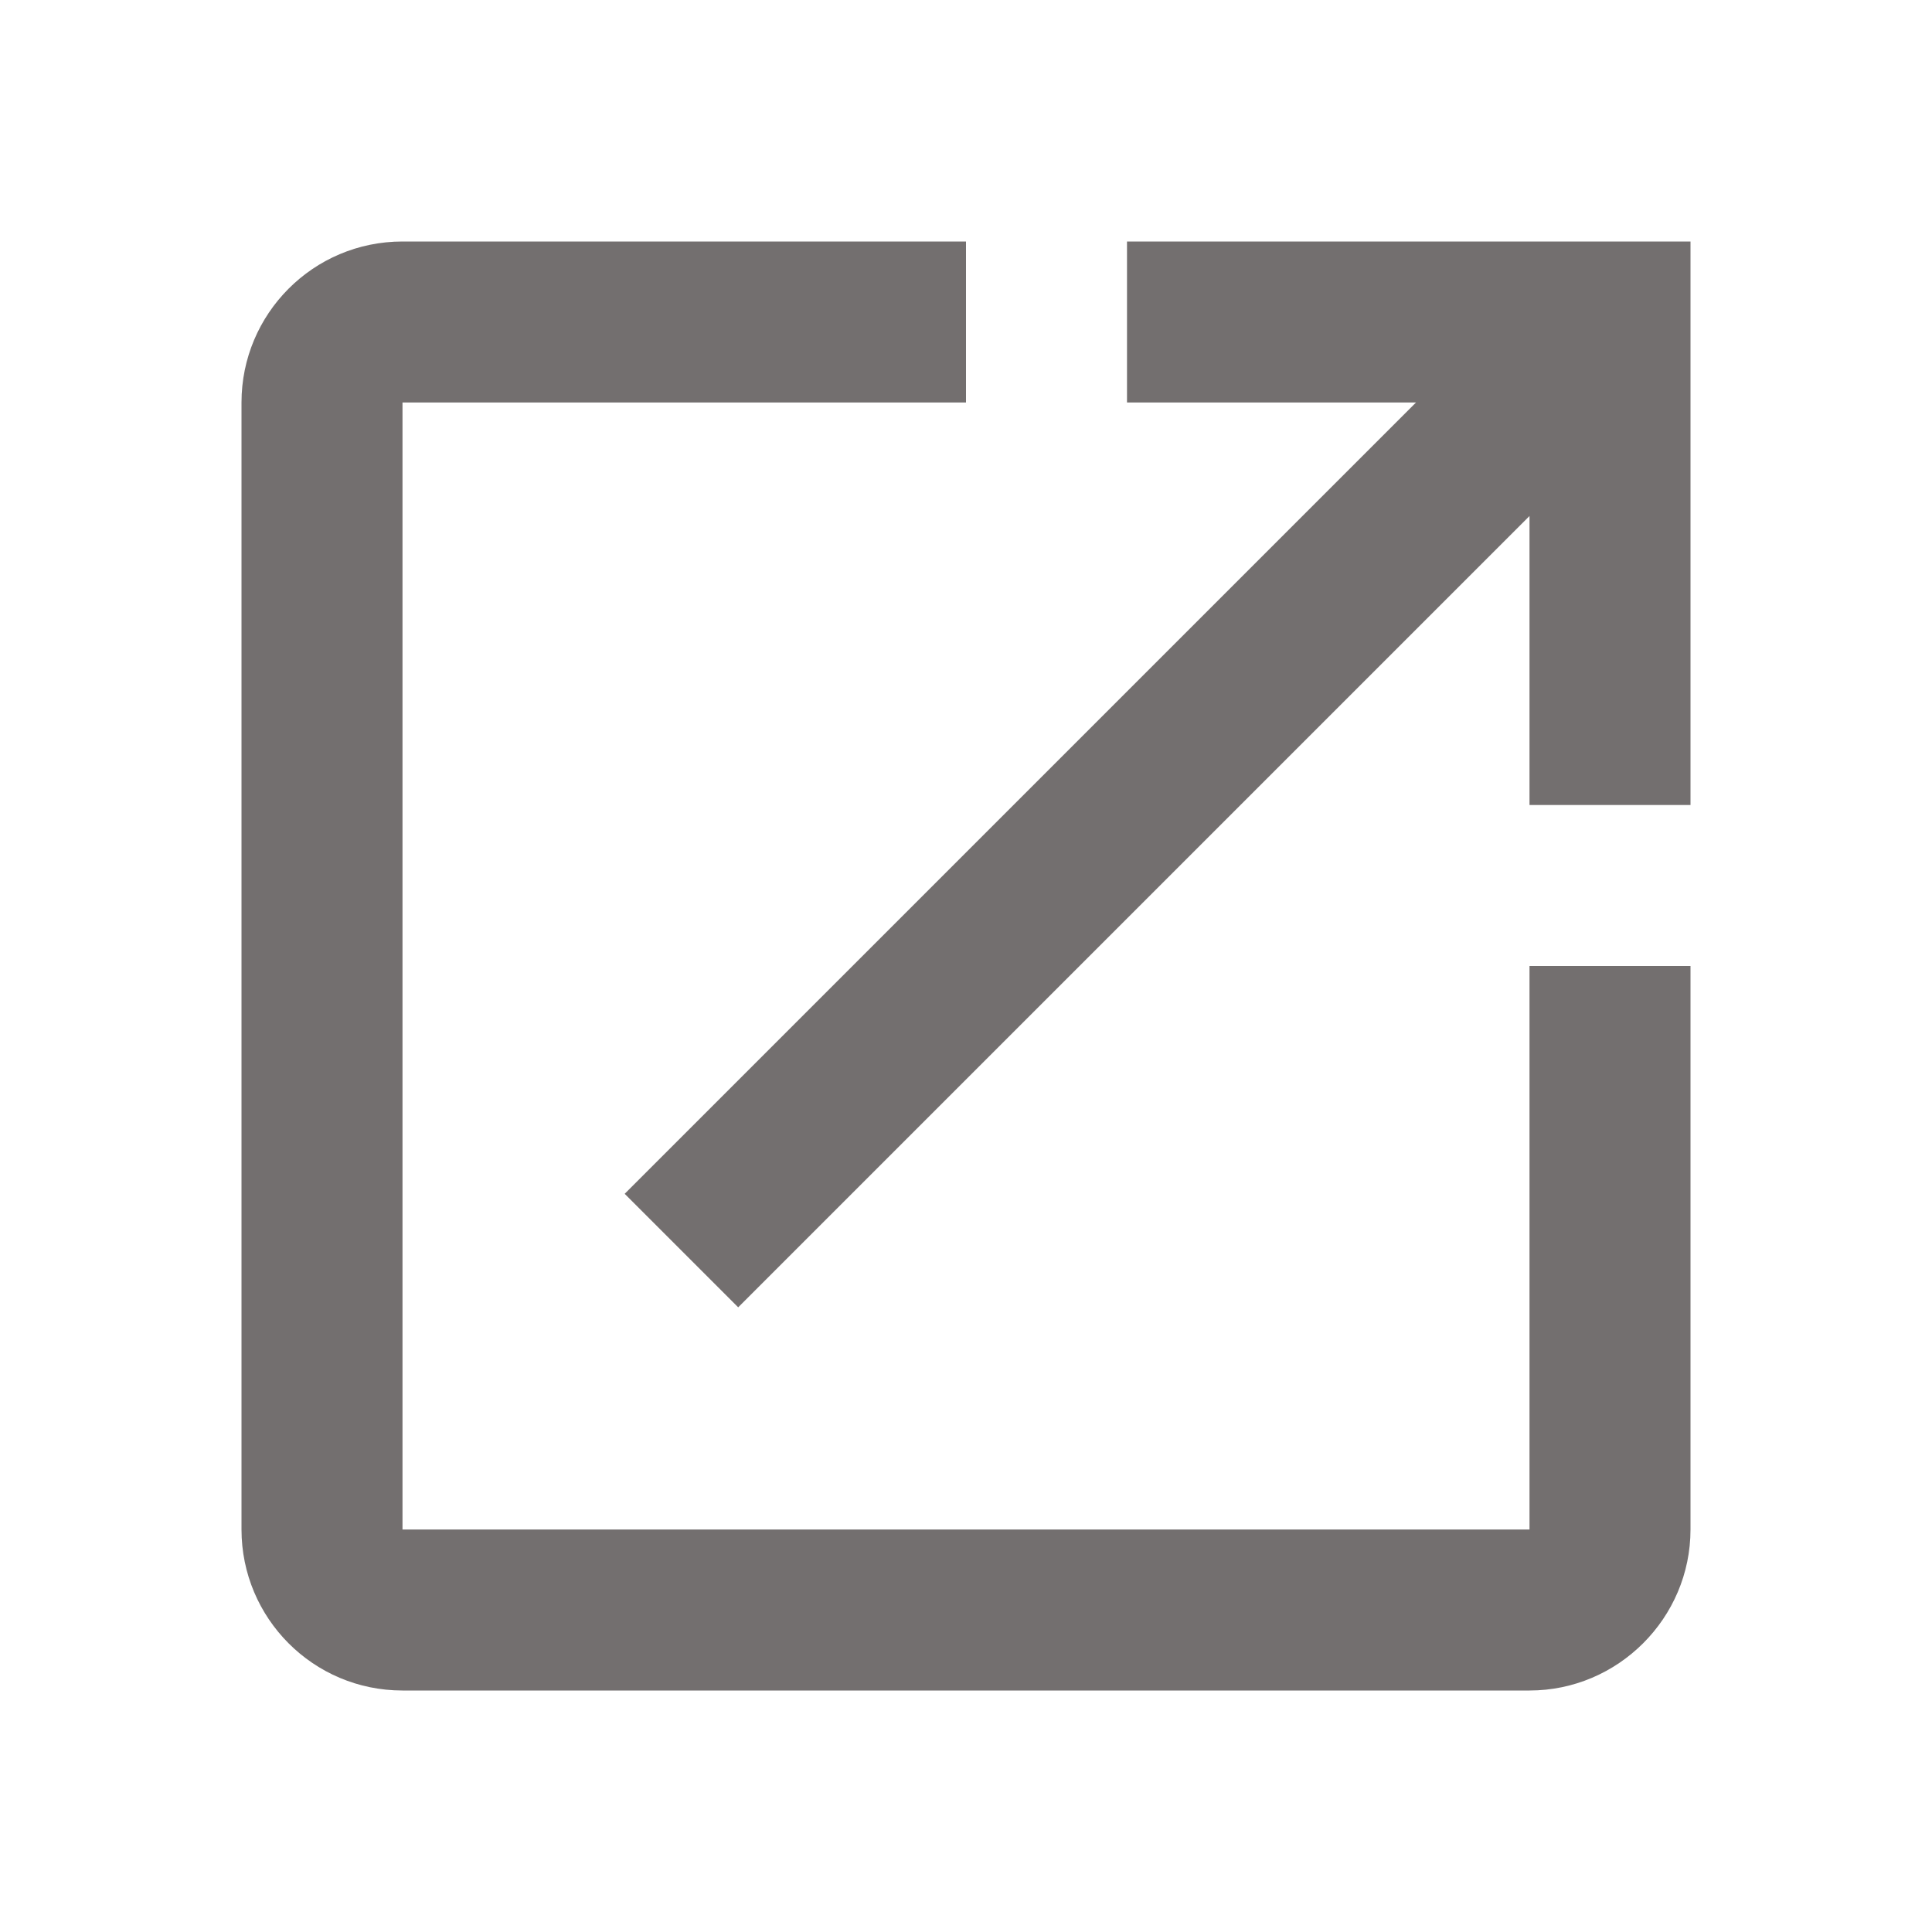
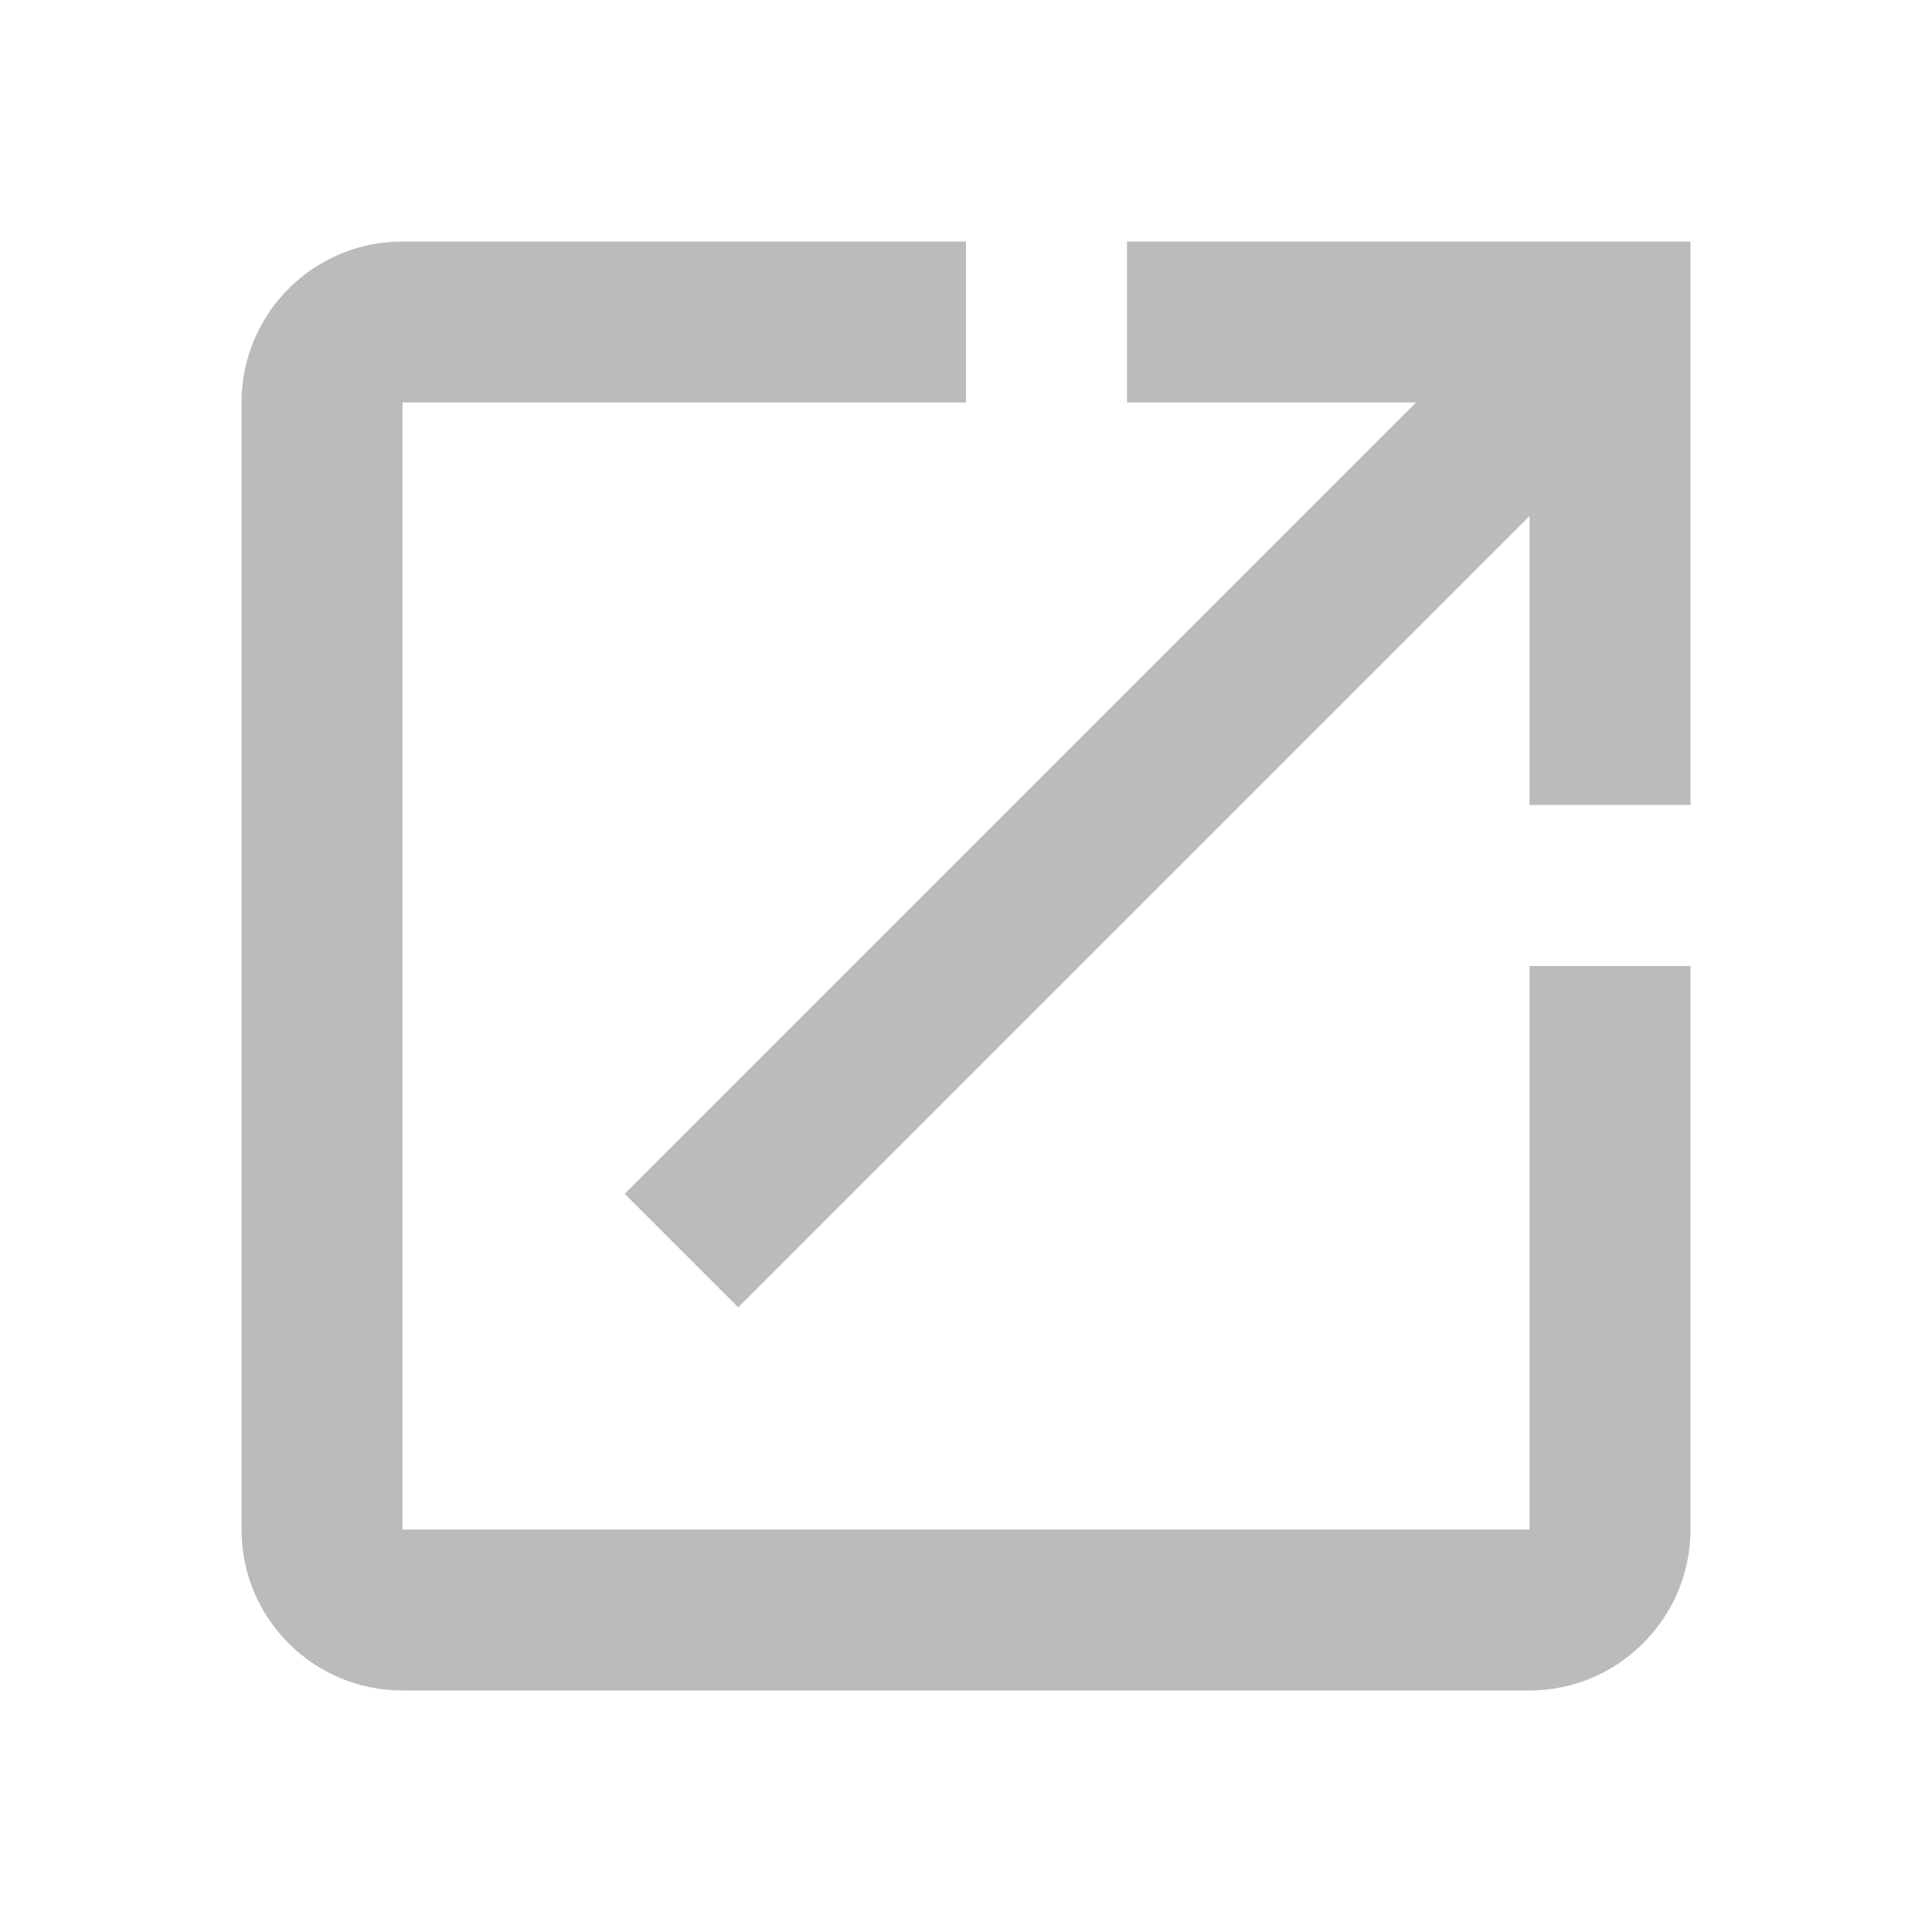
- <svg xmlns="http://www.w3.org/2000/svg" height="24px" viewBox="0 0 24 24" width="24px" fill="#736f6f">
+ <svg xmlns="http://www.w3.org/2000/svg" height="24px" viewBox="0 0 24 24" width="24px" fill="#bbb">
  <path d="M0 0h24v24H0V0z" fill="none" />
  <path d="M19 19H5V5h7V3H5c-1.11 0-2 .9-2 2v14c0 1.1.89 2 2 2h14c1.1 0 2-.9 2-2v-7h-2v7zM14 3v2h3.59l-9.83 9.83 1.41 1.41L19 6.41V10h2V3h-7z" />
</svg>
